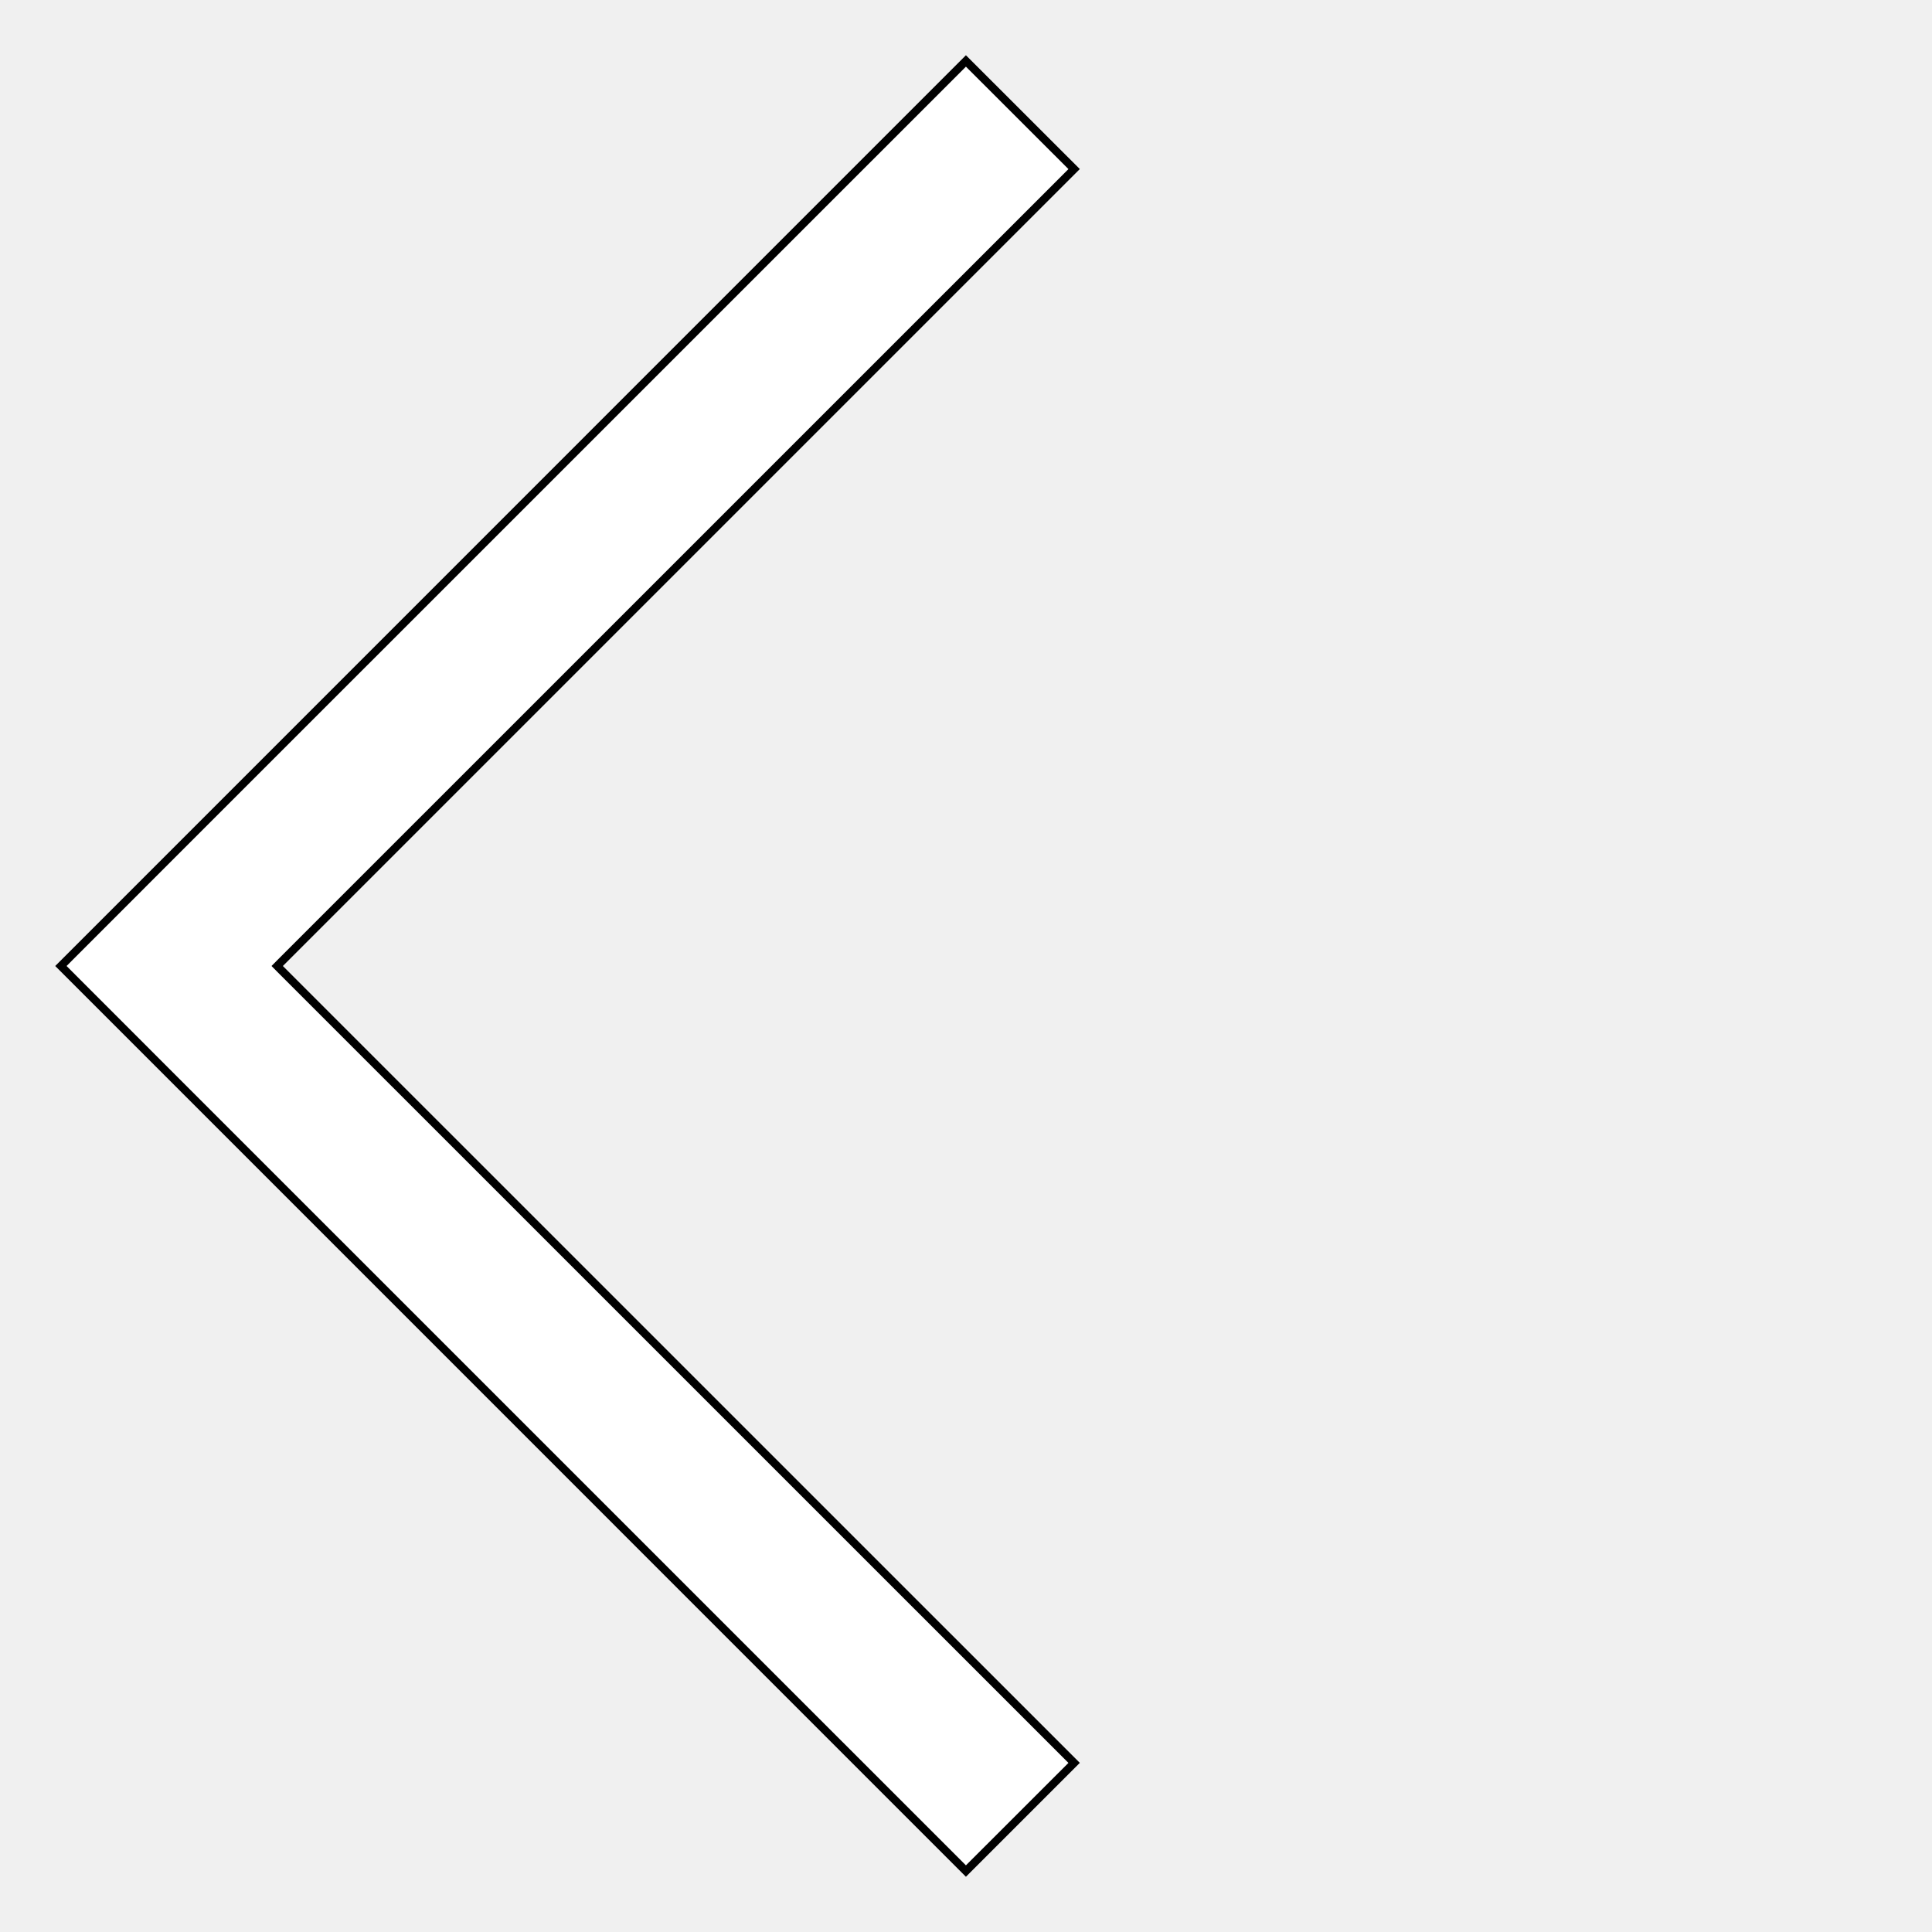
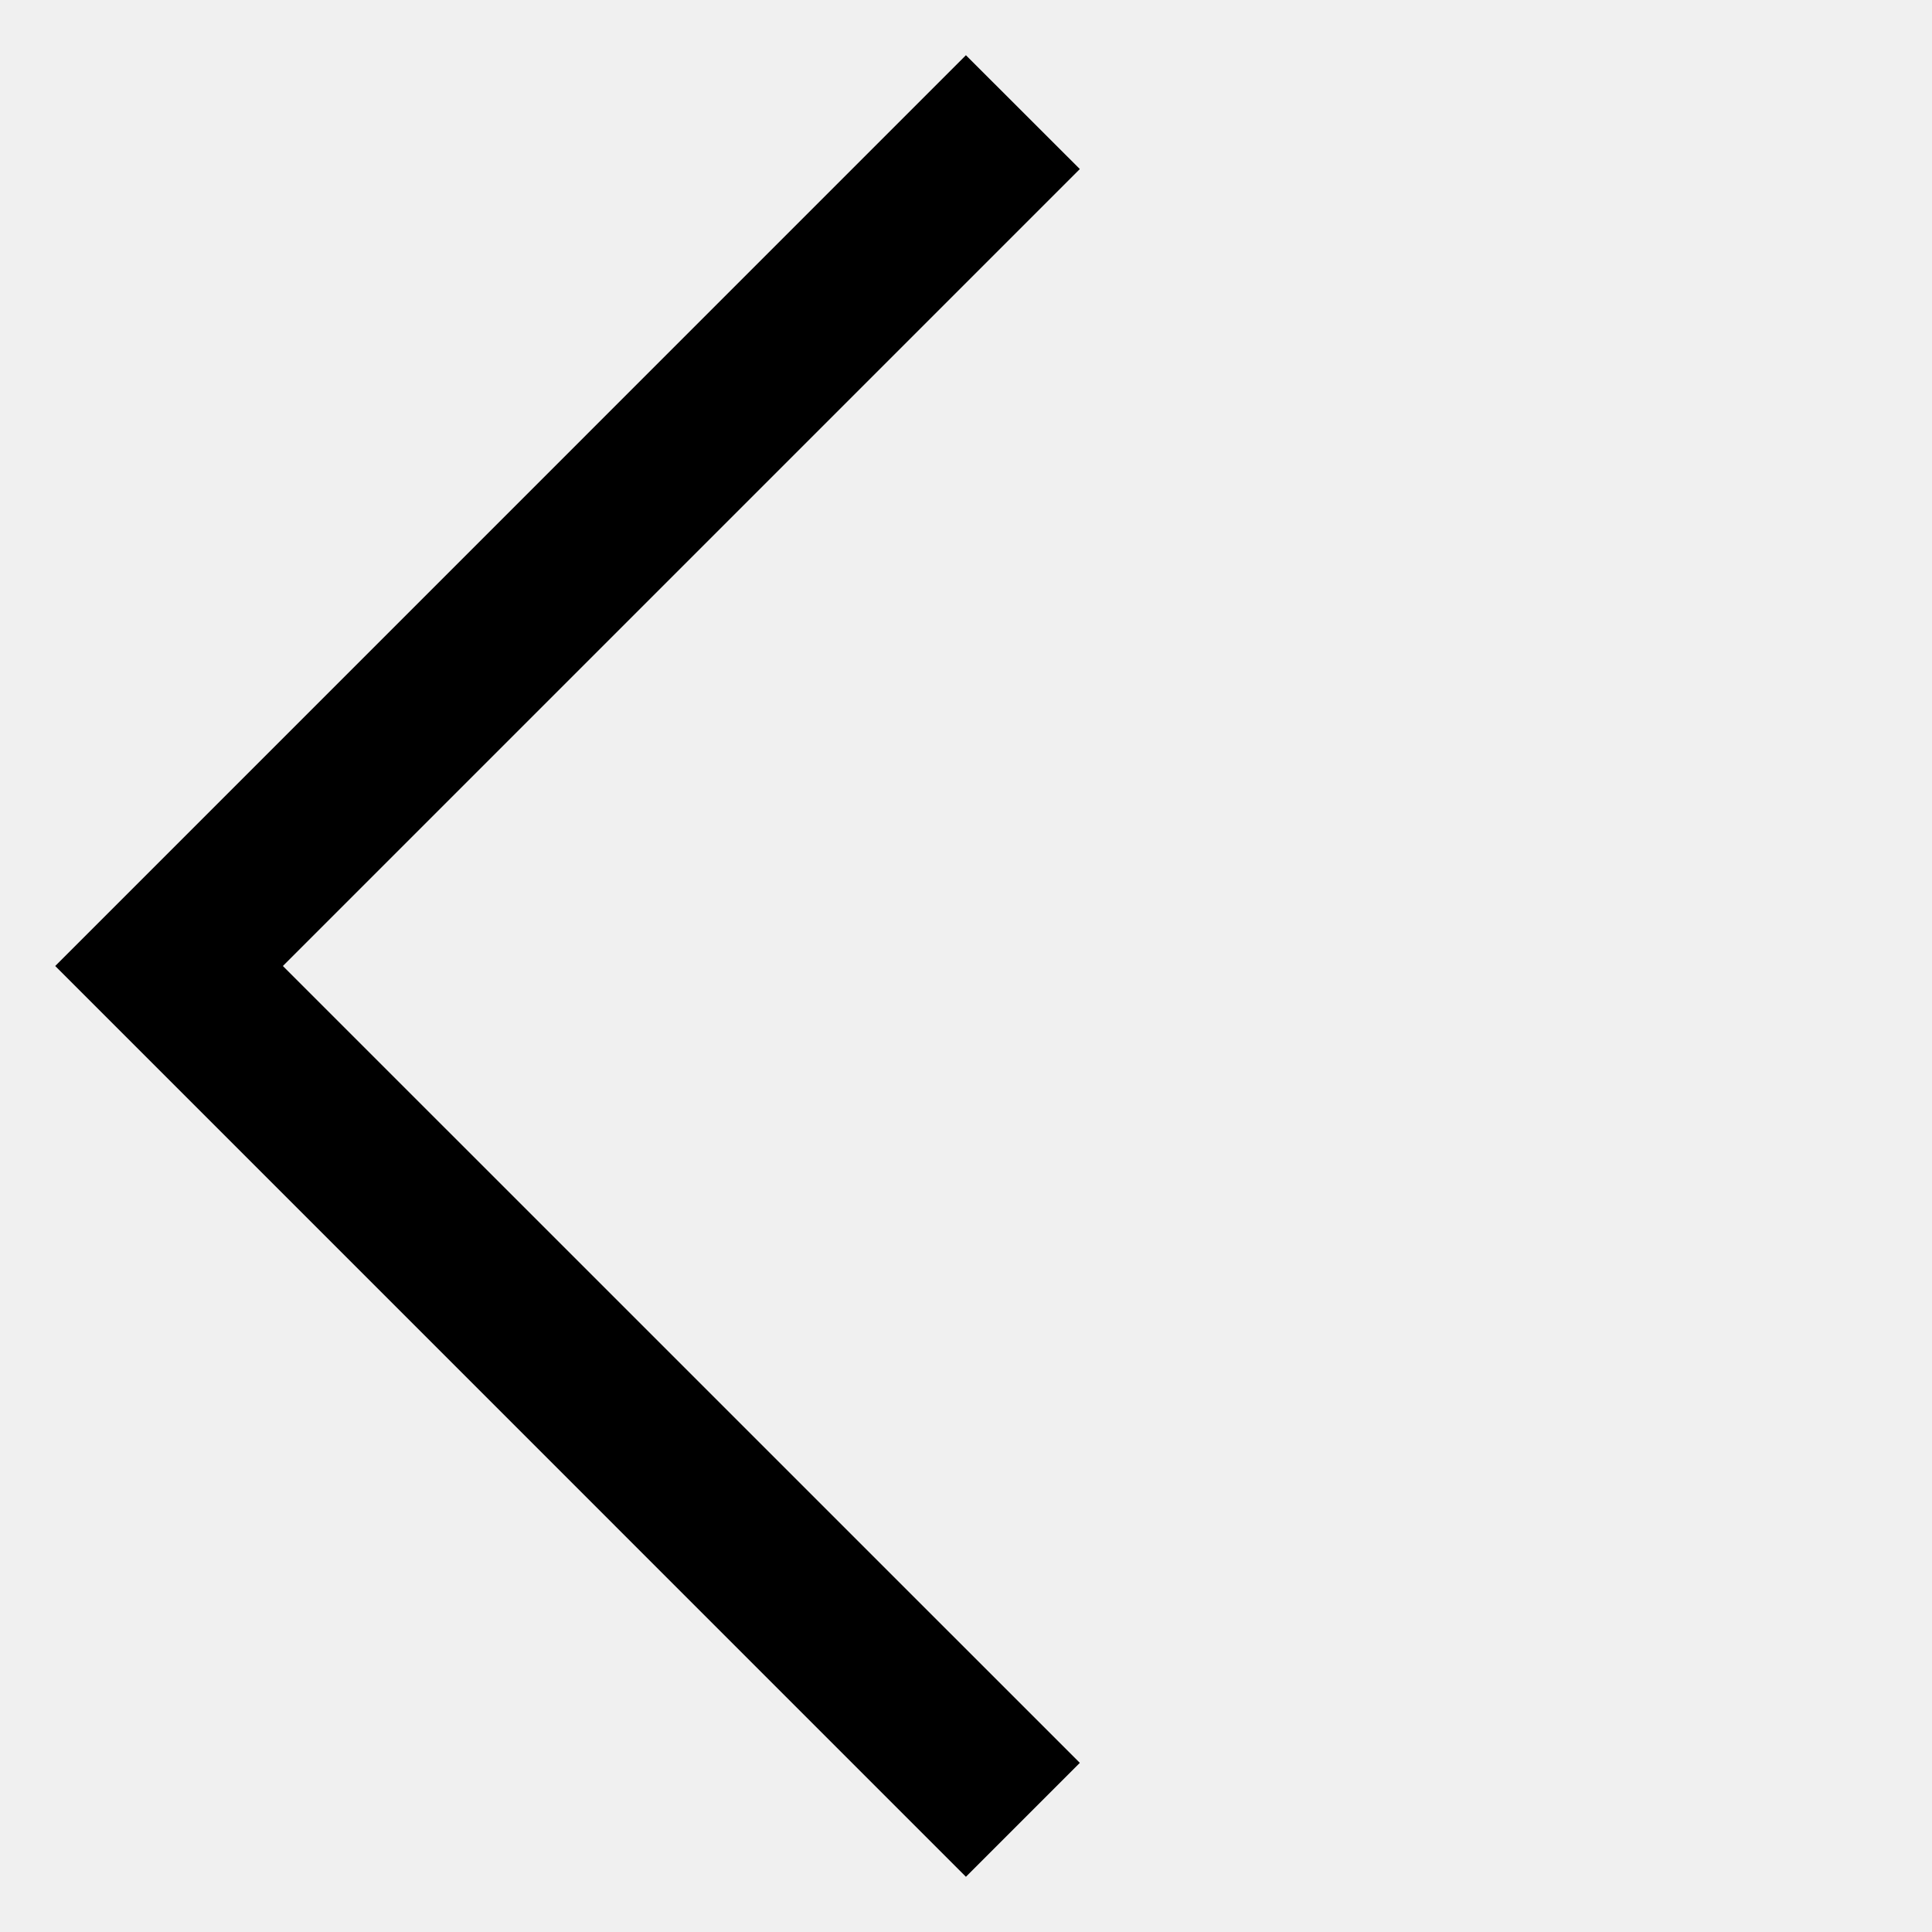
<svg xmlns="http://www.w3.org/2000/svg" width="24" height="24" viewBox="0 0 24 24" fill="none">
-   <mask id="path-1-inside-1" fill="white">
+   <mask id="path-1-inside-1" fill="black">
    <path fill-rule="evenodd" clip-rule="evenodd" d="M2.1 10.586L0.686 12L2.1 13.414L11.999 23.314L13.414 21.899L3.514 12L13.414 2.1L11.999 0.686L2.1 10.586Z" />
  </mask>
-   <path fill-rule="evenodd" clip-rule="evenodd" d="M2.1 10.586L0.686 12L2.1 13.414L11.999 23.314L13.414 21.899L3.514 12L13.414 2.1L11.999 0.686L2.1 10.586Z" fill="white" />
+   <path fill-rule="evenodd" clip-rule="evenodd" d="M2.1 10.586L0.686 12L2.1 13.414L11.999 23.314L13.414 21.899L3.514 12L13.414 2.1L11.999 0.686L2.1 10.586Z" fill="black" />
  <path d="M0.686 12L0.615 11.929L0.544 12L0.615 12.071L0.686 12ZM11.999 23.314L11.928 23.384L11.999 23.455L12.07 23.384L11.999 23.314ZM13.414 21.899L13.484 21.97L13.555 21.899L13.484 21.829L13.414 21.899ZM3.514 12L3.443 11.929L3.373 12L3.443 12.071L3.514 12ZM13.414 2.1L13.484 2.171L13.555 2.1L13.484 2.03L13.414 2.1ZM11.999 0.686L12.07 0.616L11.999 0.545L11.928 0.616L11.999 0.686ZM0.756 12.071L2.17 10.656L2.029 10.515L0.615 11.929L0.756 12.071ZM2.17 13.344L0.756 11.929L0.615 12.071L2.029 13.485L2.17 13.344ZM12.07 23.243L2.17 13.344L2.029 13.485L11.928 23.384L12.07 23.243ZM13.343 21.829L11.928 23.243L12.07 23.384L13.484 21.97L13.343 21.829ZM3.443 12.071L13.343 21.97L13.484 21.829L3.585 11.929L3.443 12.071ZM13.343 2.03L3.443 11.929L3.585 12.071L13.484 2.171L13.343 2.03ZM11.928 0.757L13.343 2.171L13.484 2.03L12.07 0.616L11.928 0.757ZM2.17 10.656L12.07 0.757L11.928 0.616L2.029 10.515L2.17 10.656Z" fill="black" mask="url(#path-1-inside-1)" />
</svg>
